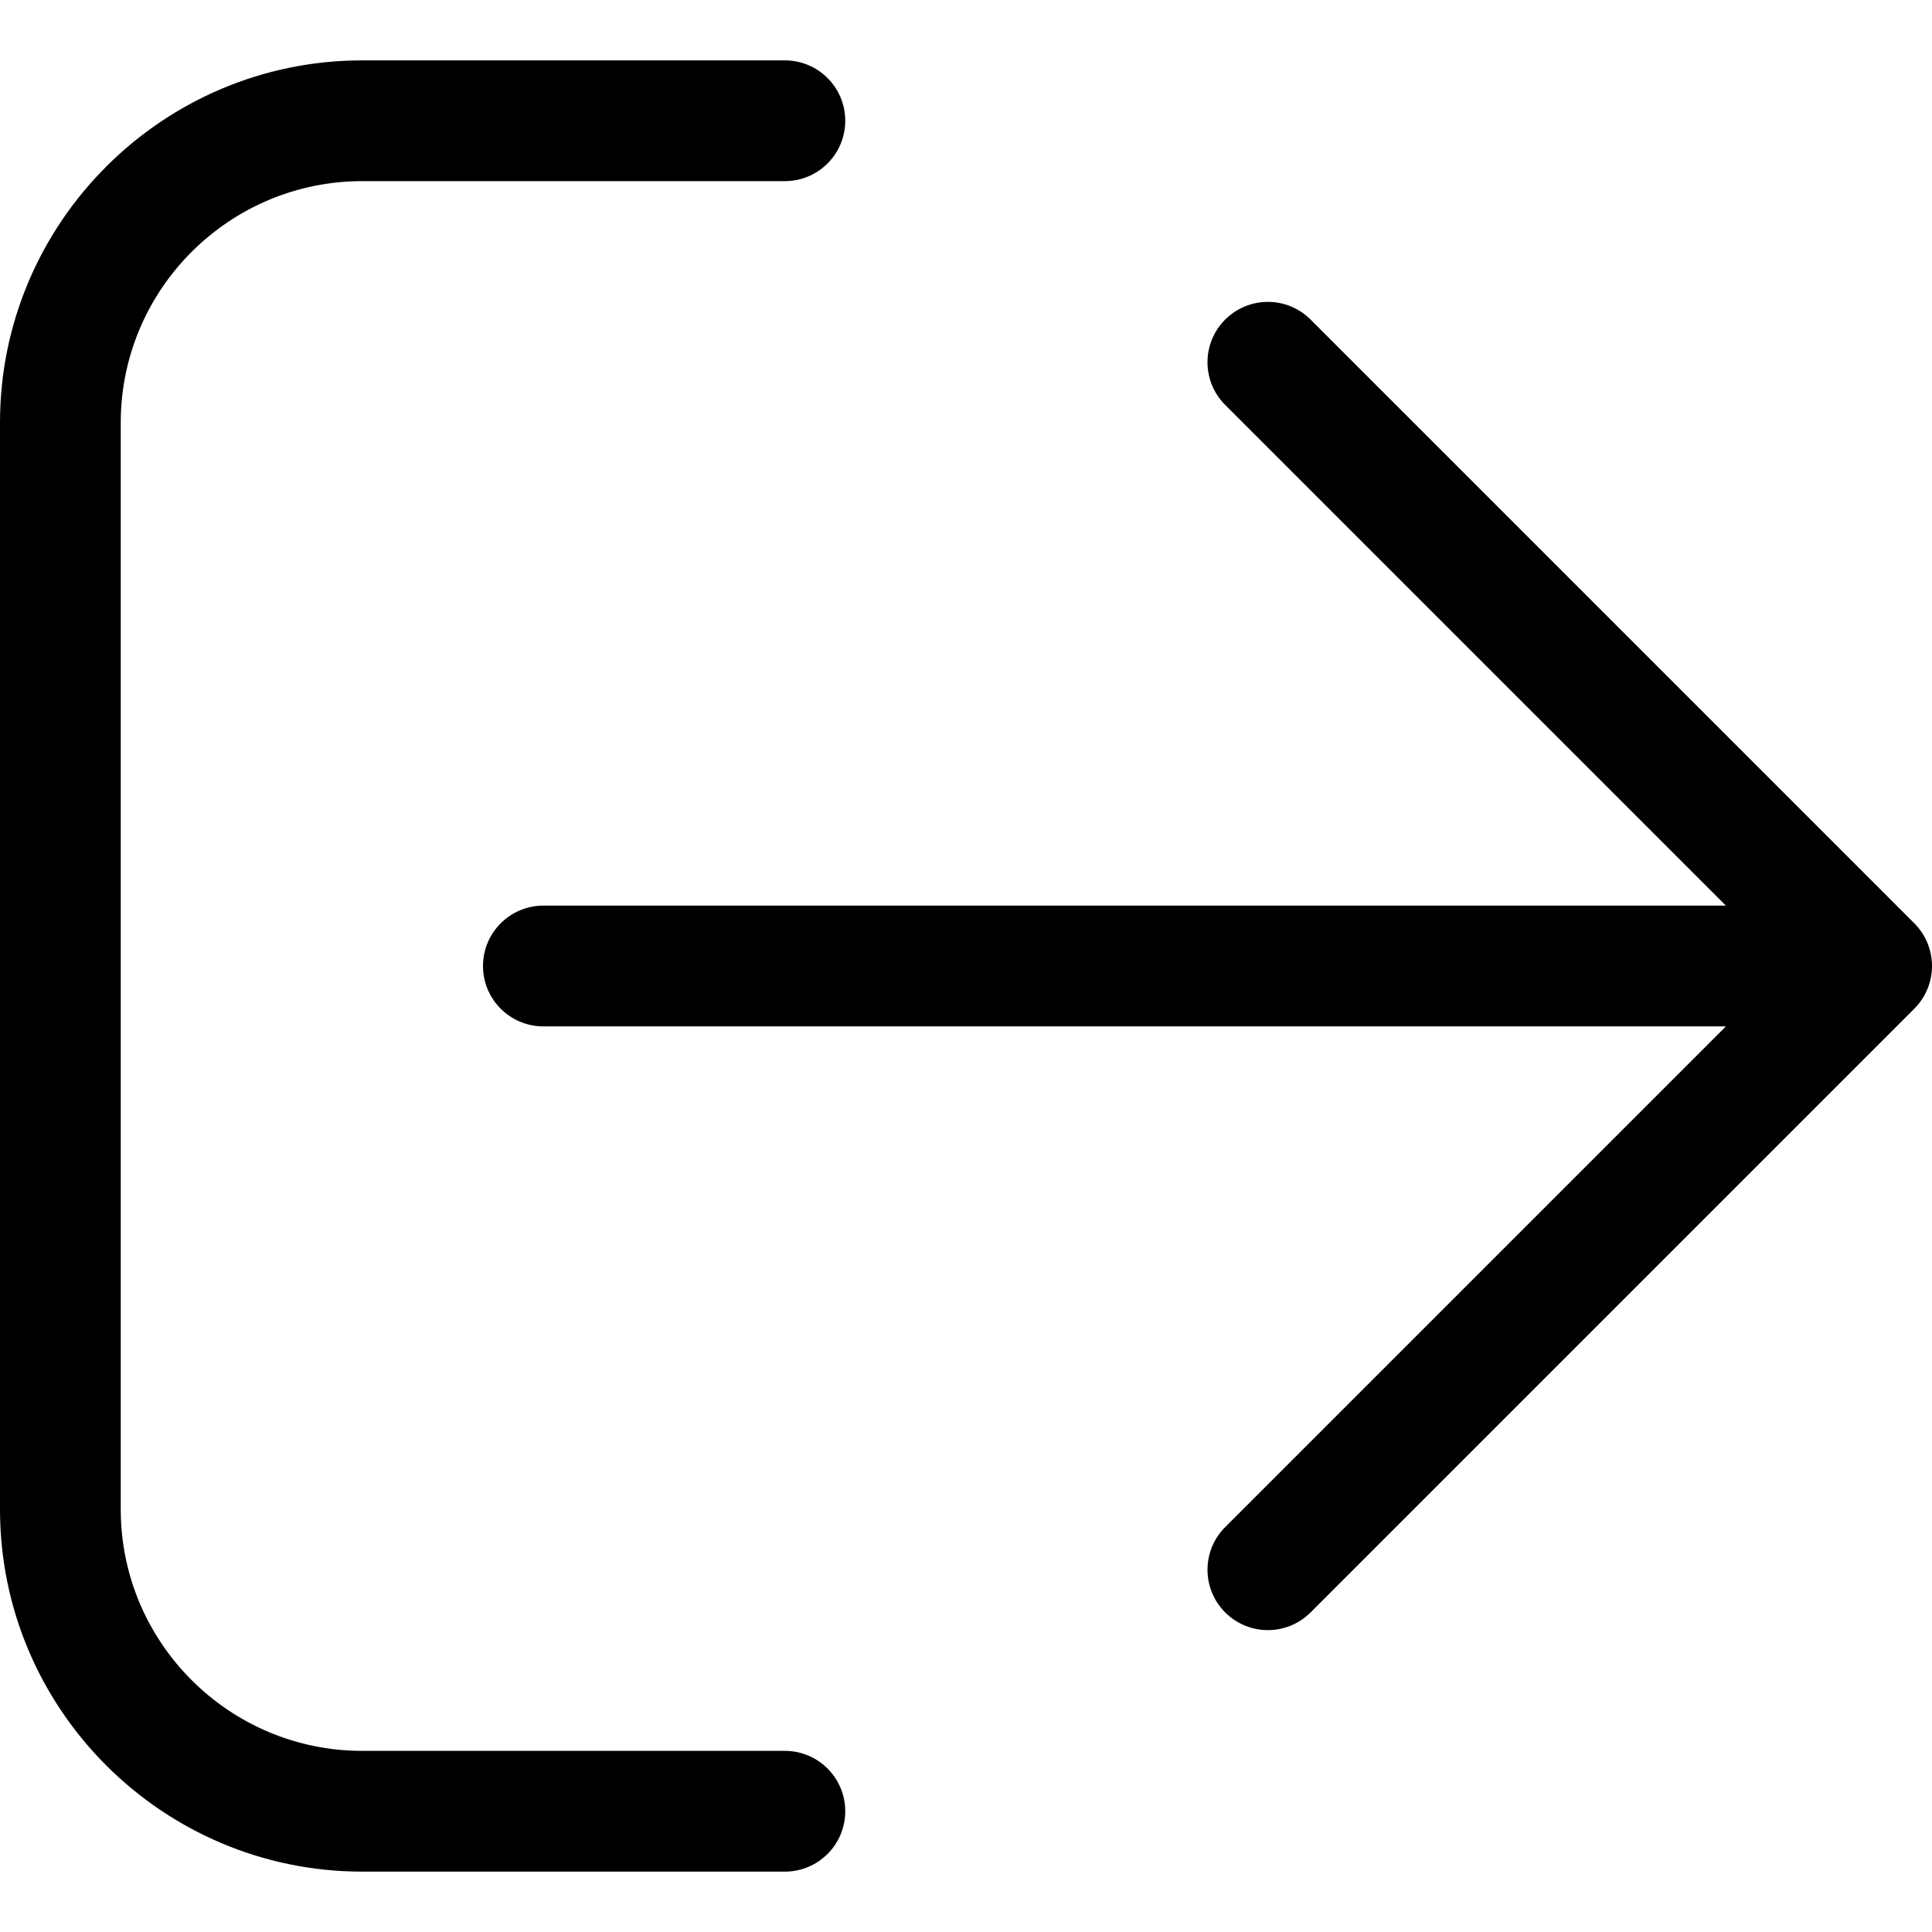
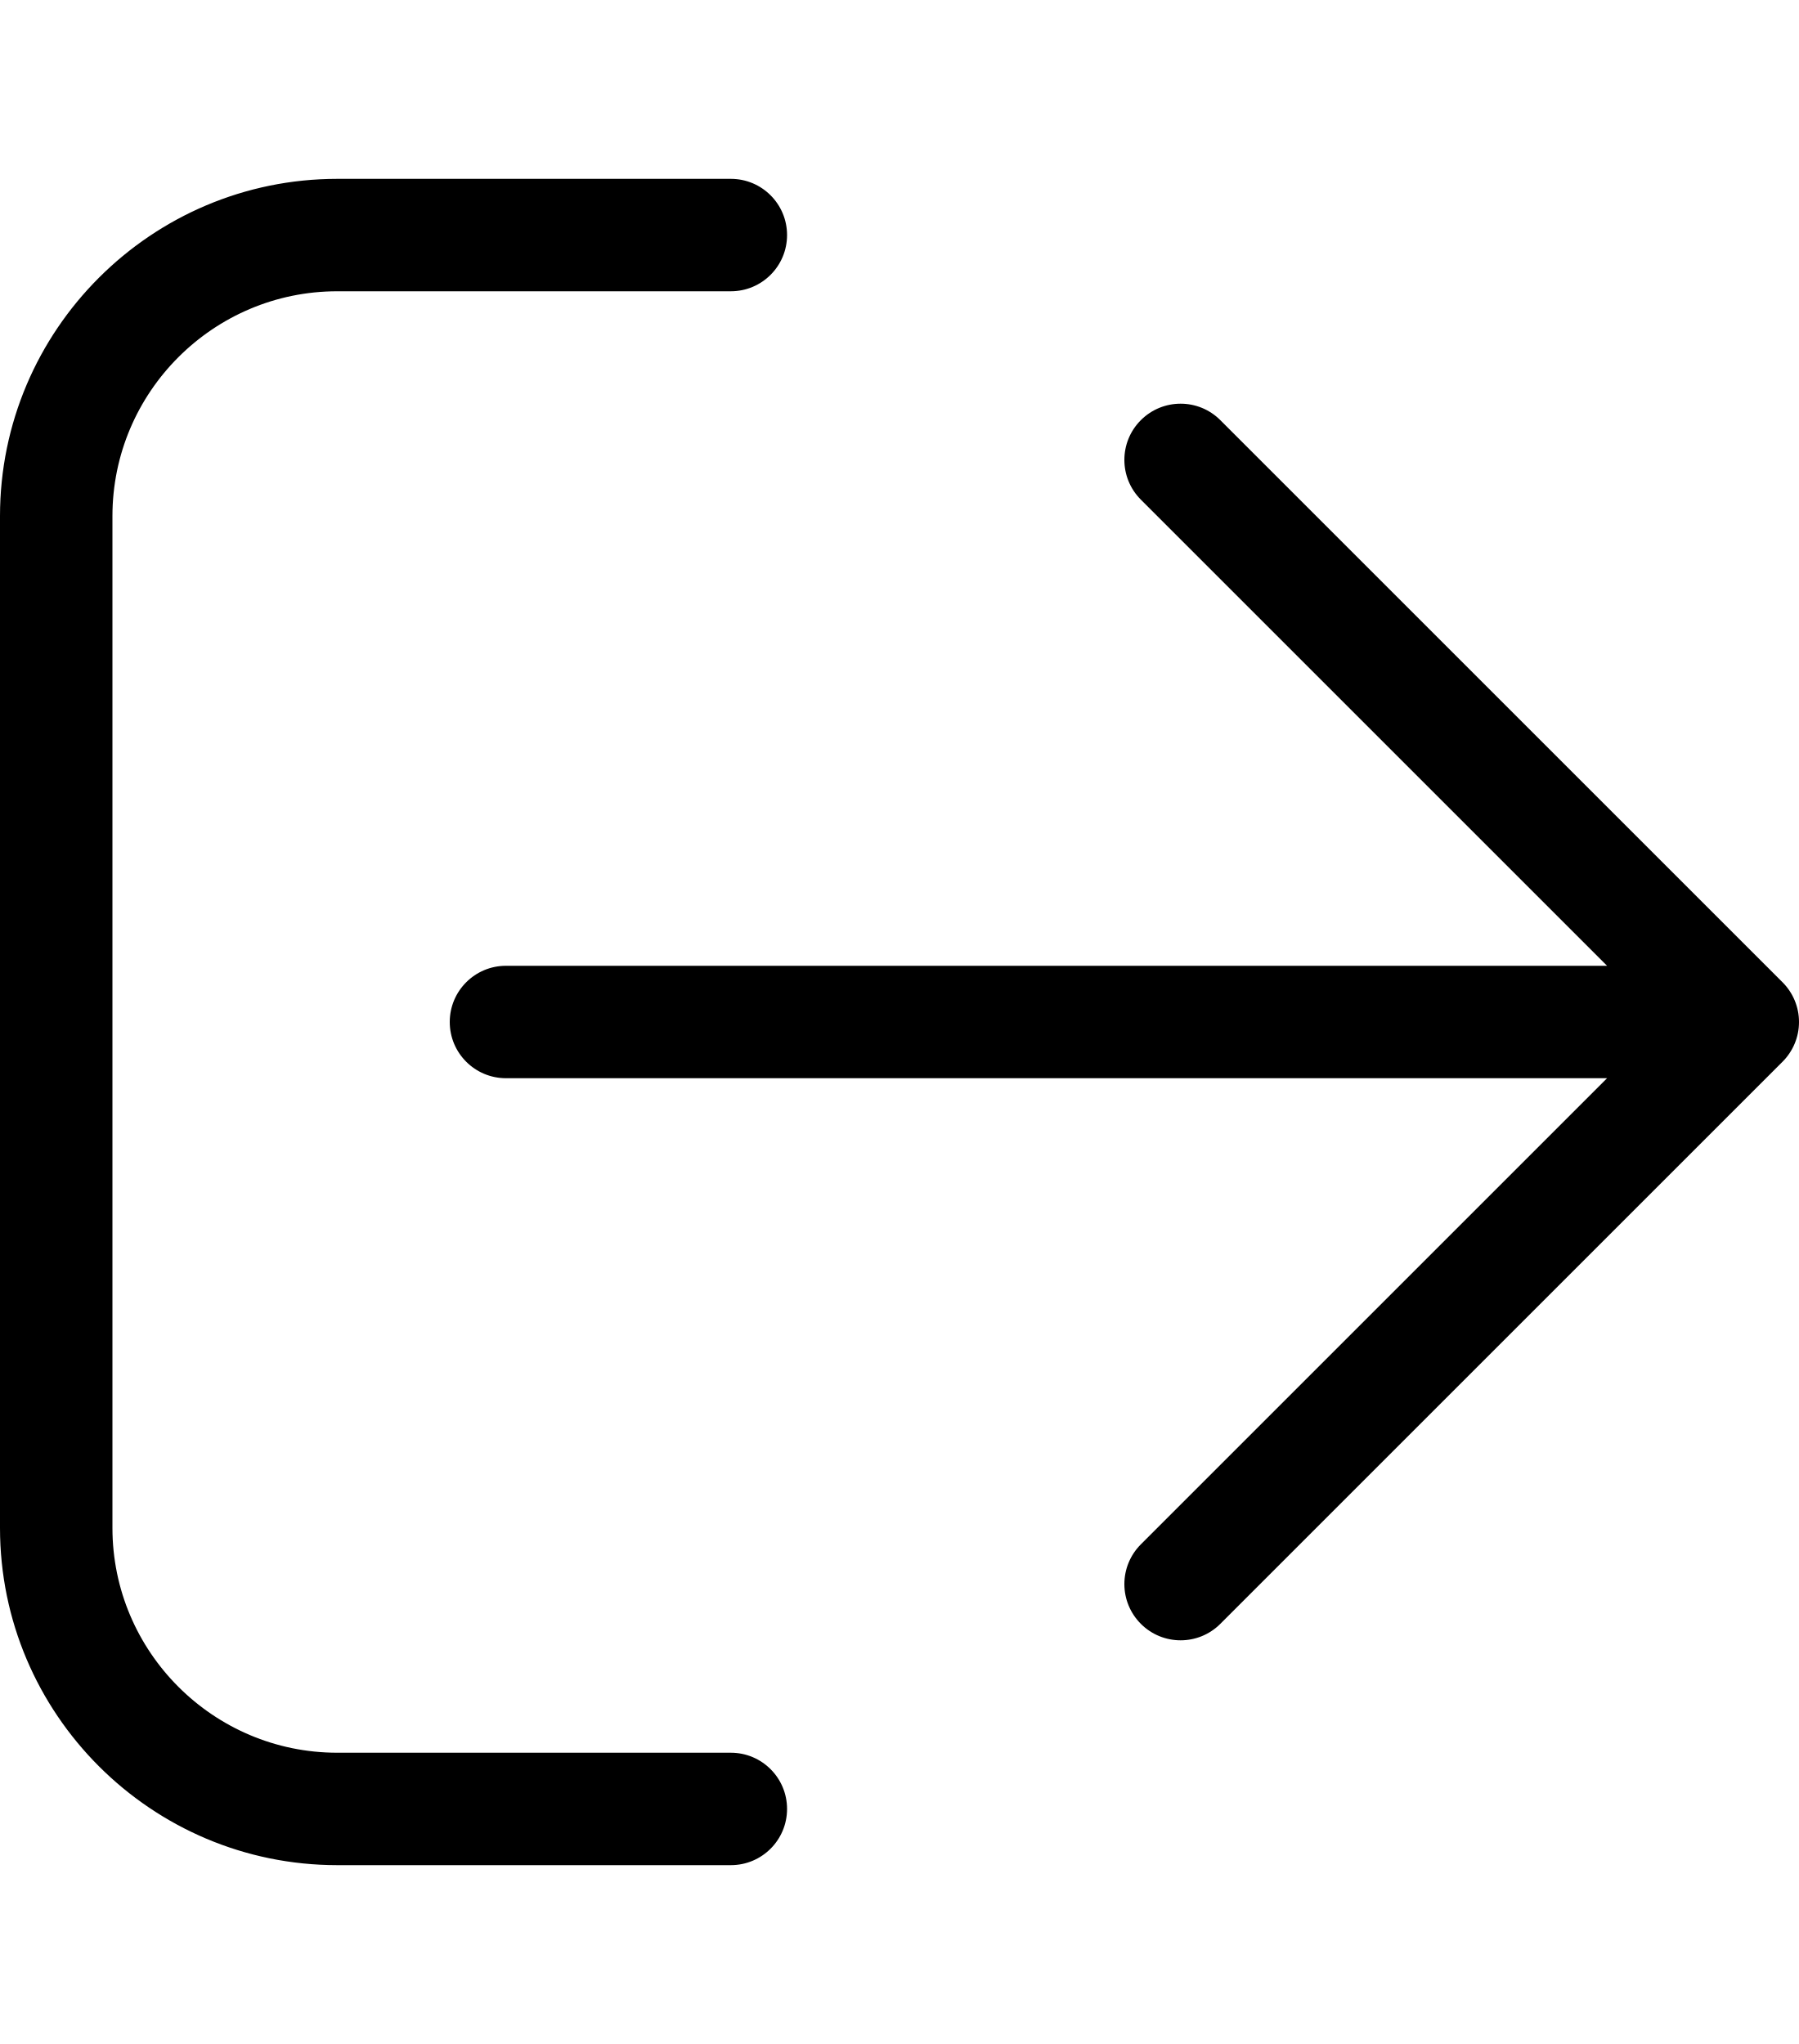
- <svg xmlns="http://www.w3.org/2000/svg" version="1.1" width="22" height="22" x="0" y="0" viewBox="0 0 128 128" style="enable-background:new 0 0 512 512" xml:space="preserve">
+ <svg xmlns="http://www.w3.org/2000/svg" version="1.1" width="22" height="25" x="0" y="0" viewBox="0 0 128 128" style="enable-background:new 0 0 512 512" xml:space="preserve">
  <g>
    <path d="m126.828 66.828-40 40C86.047 107.609 85.023 108 84 108s-2.047-.391-2.828-1.172a3.997 3.997 0 0 1 0-5.656L114.344 68H36a4 4 0 0 1 0-8h78.344L81.172 26.828c-1.563-1.563-1.563-4.094 0-5.656s4.094-1.563 5.656 0l40 40a3.997 3.997 0 0 1 0 5.656zM56 120a4 4 0 0 0-4-4H24c-8.822 0-16-7.178-16-16V28c0-8.822 7.178-16 16-16h28a4 4 0 0 0 0-8H24C10.766 4 0 14.766 0 28v72c0 13.234 10.766 24 24 24h28a4 4 0 0 0 4-4z" data-original="#000000" opacity="1" />
  </g>
</svg>
